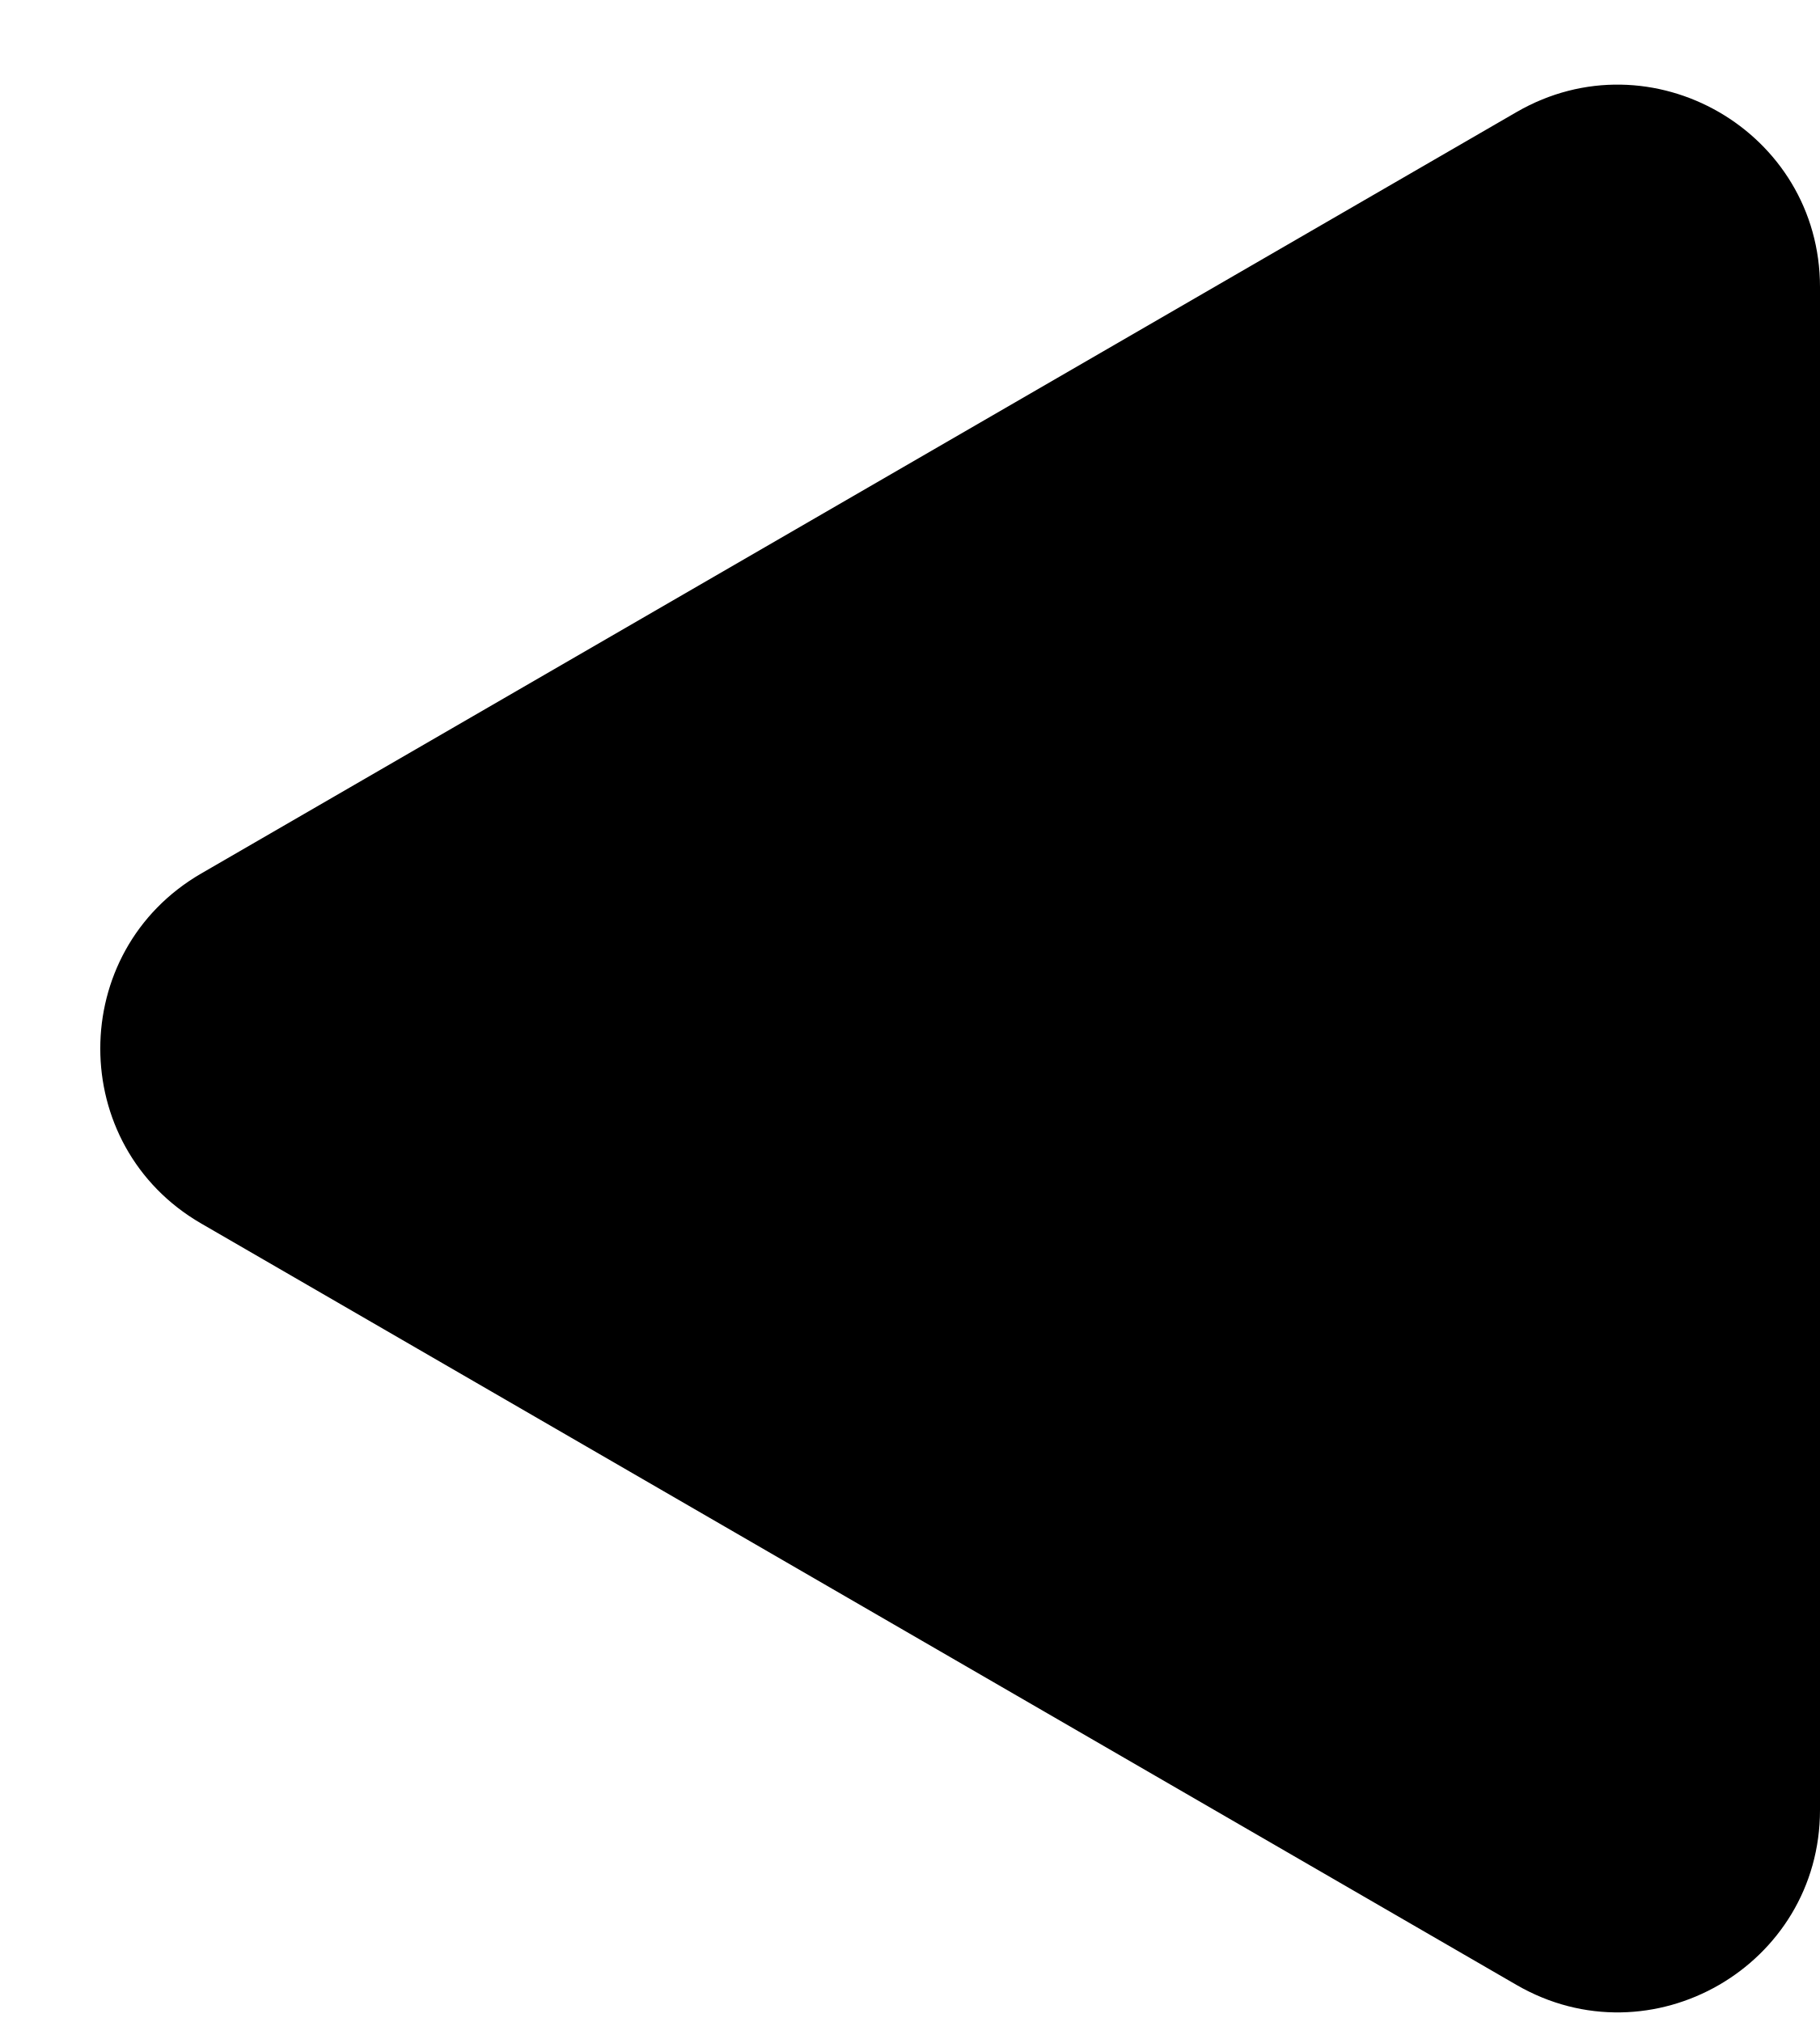
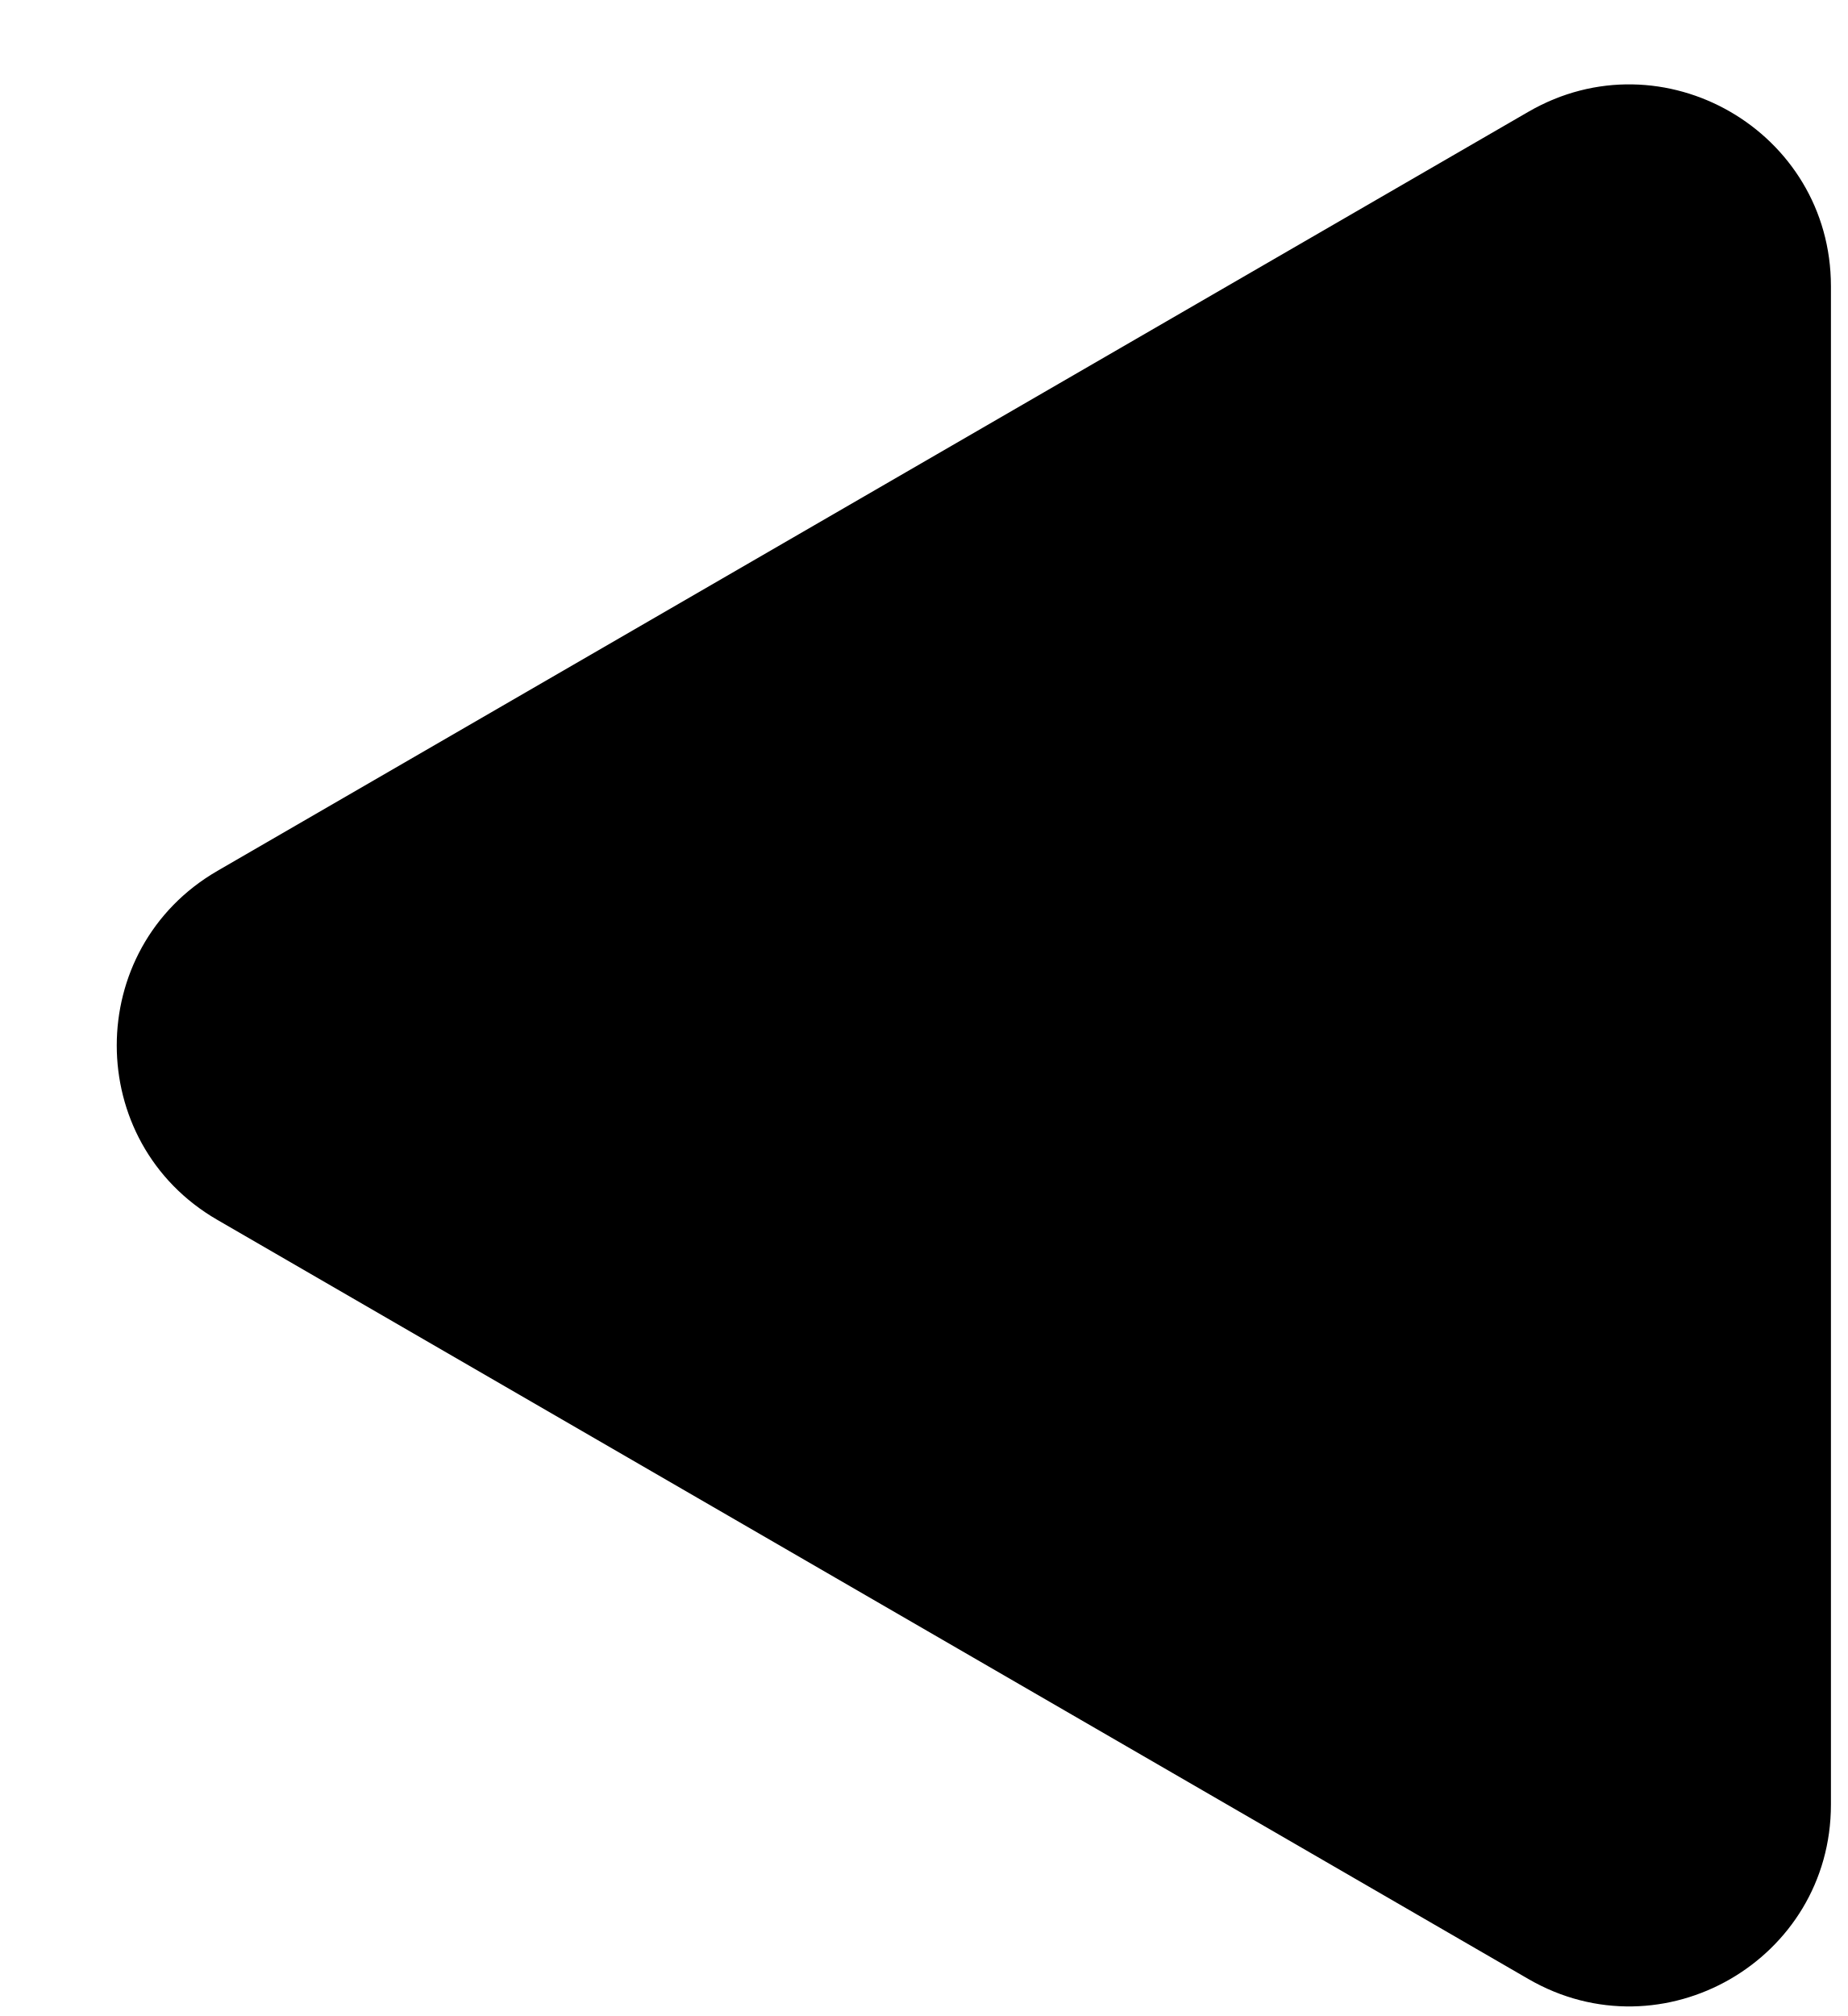
- <svg xmlns="http://www.w3.org/2000/svg" width="18" height="20" viewBox="0 0 18 20" fill="none">
+ <svg xmlns="http://www.w3.org/2000/svg" width="22" height="24" viewBox="0 0 18 20" fill="none">
  <path d="M16.01 7.898C17.341 8.668 17.341 10.589 16.01 11.36L3.002 18.891C1.669 19.663 1.02998e-06 18.7 1.09733e-06 17.16L1.75572e-06 2.098C1.82306e-06 0.557 1.669 -0.405 3.002 0.367L16.01 7.898Z" fill="black" transform="rotate(180 9 10)" />
</svg>
